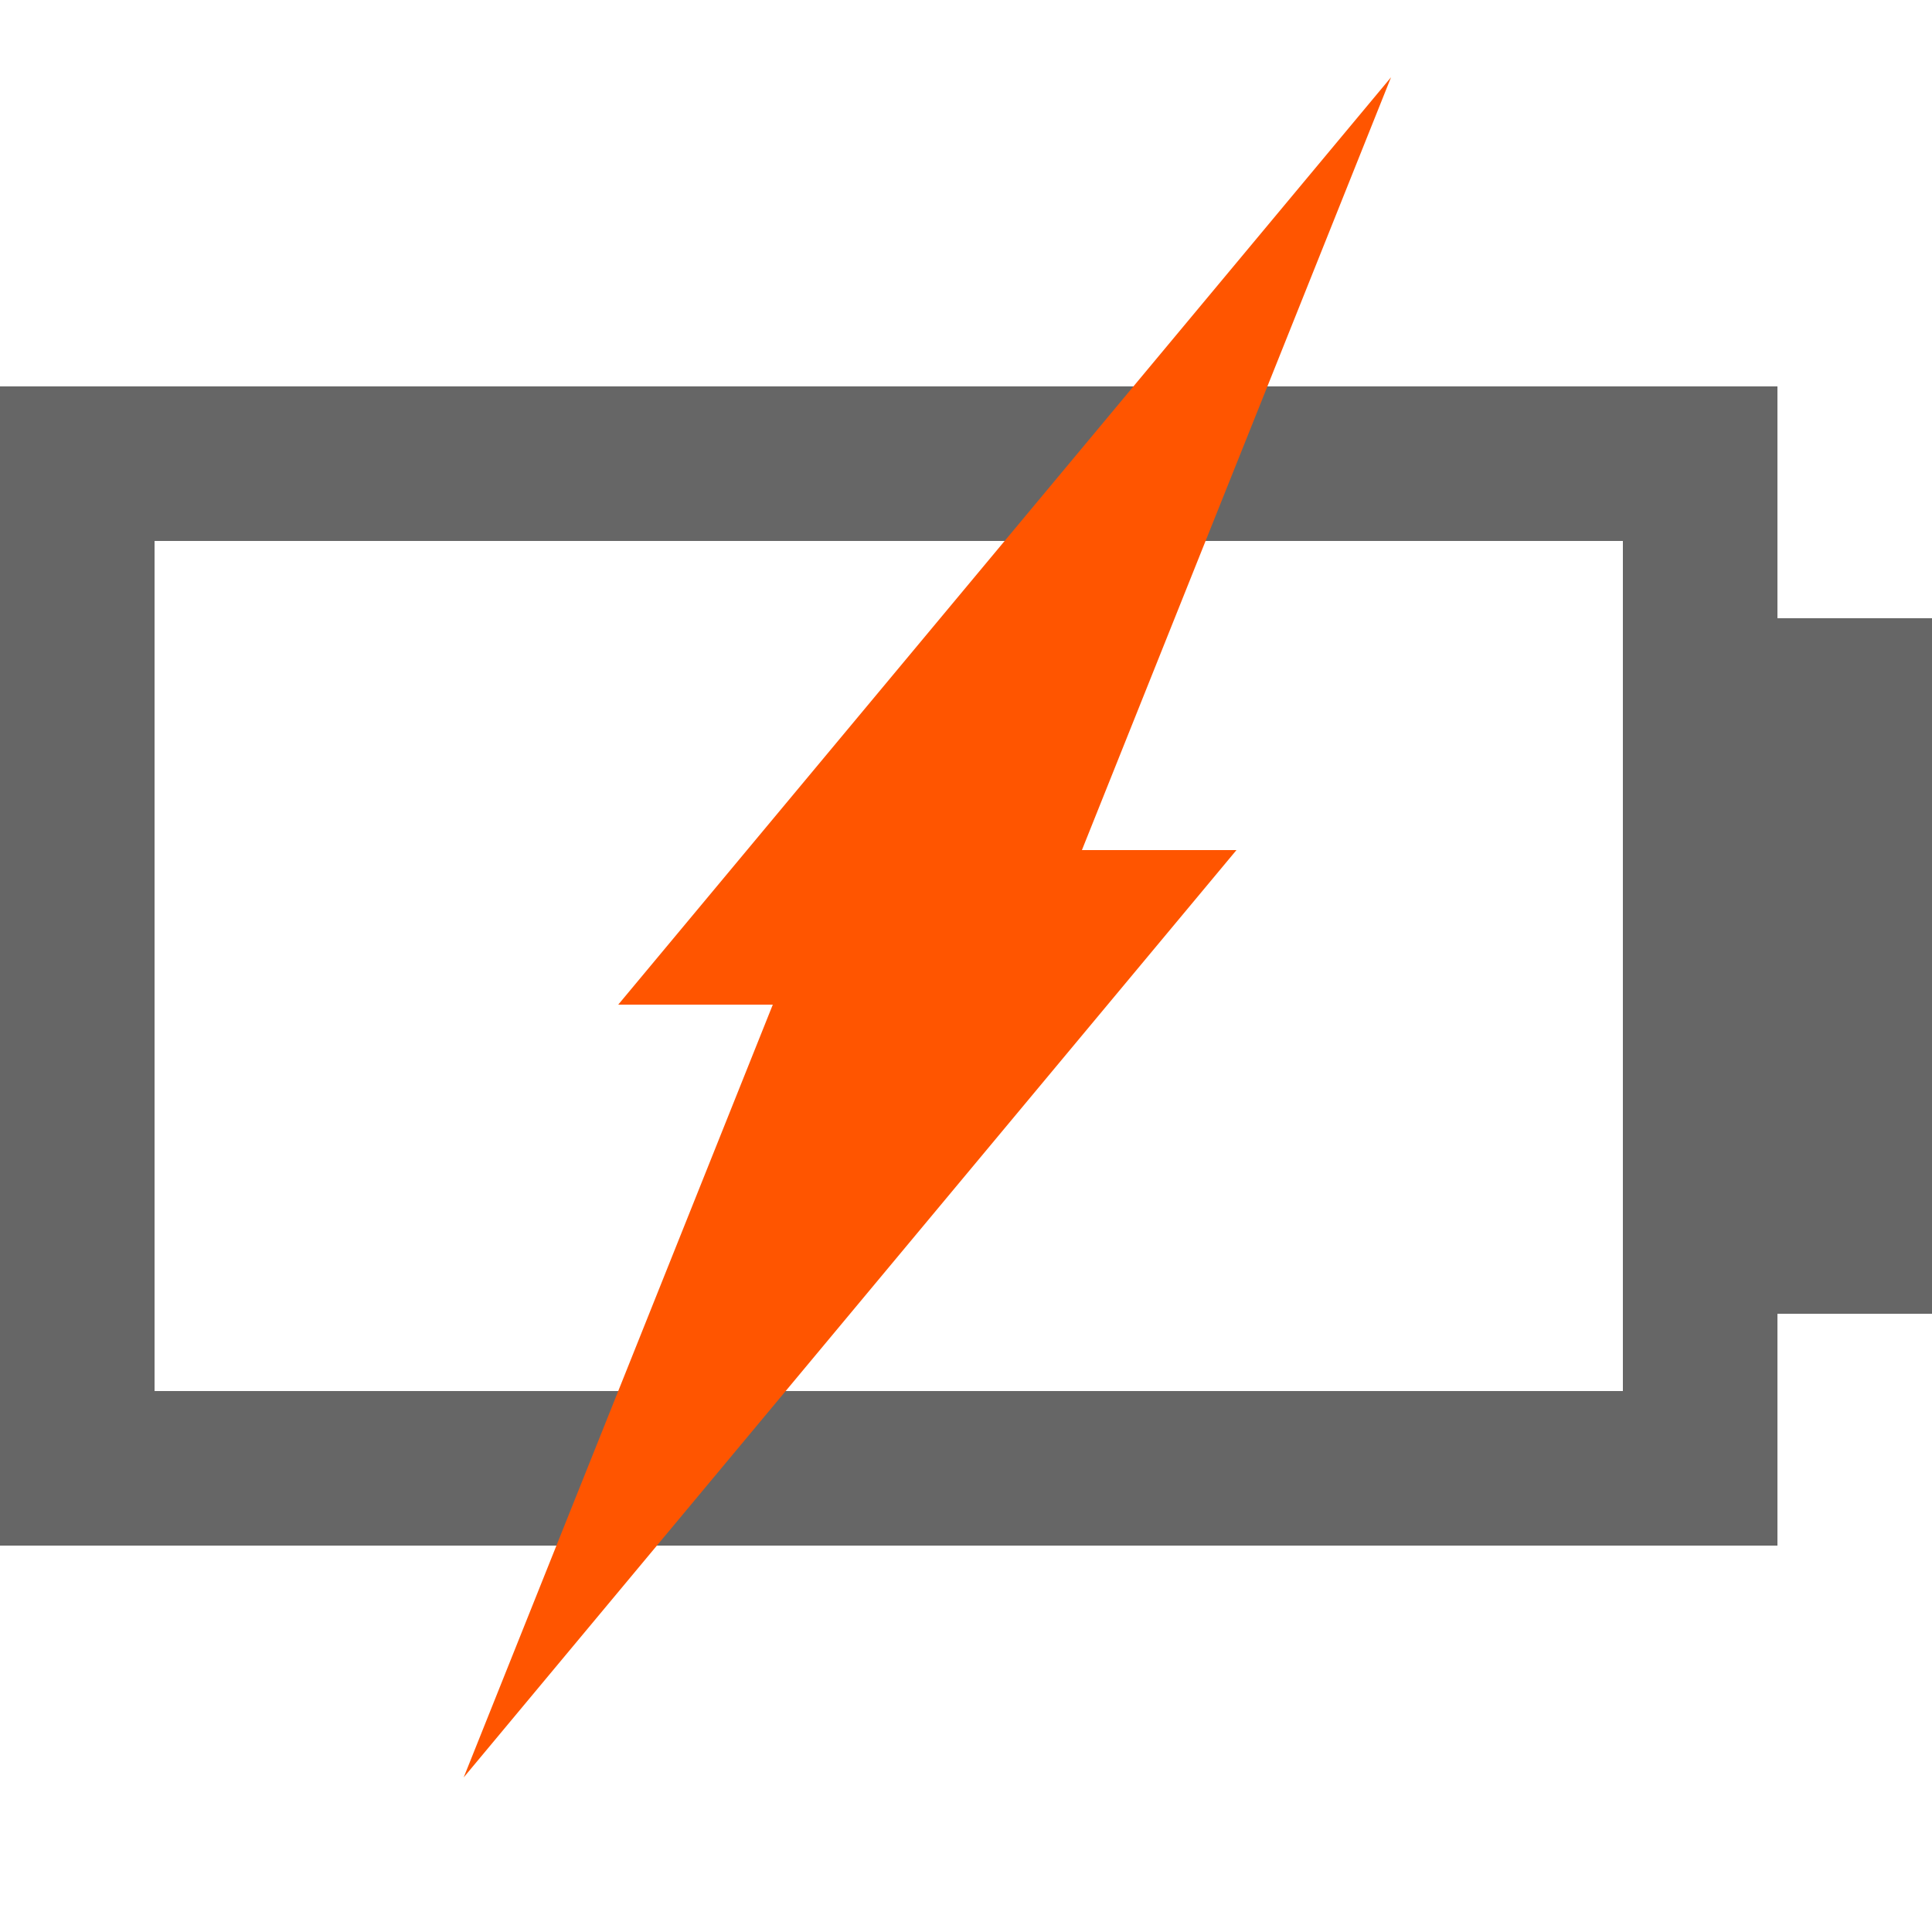
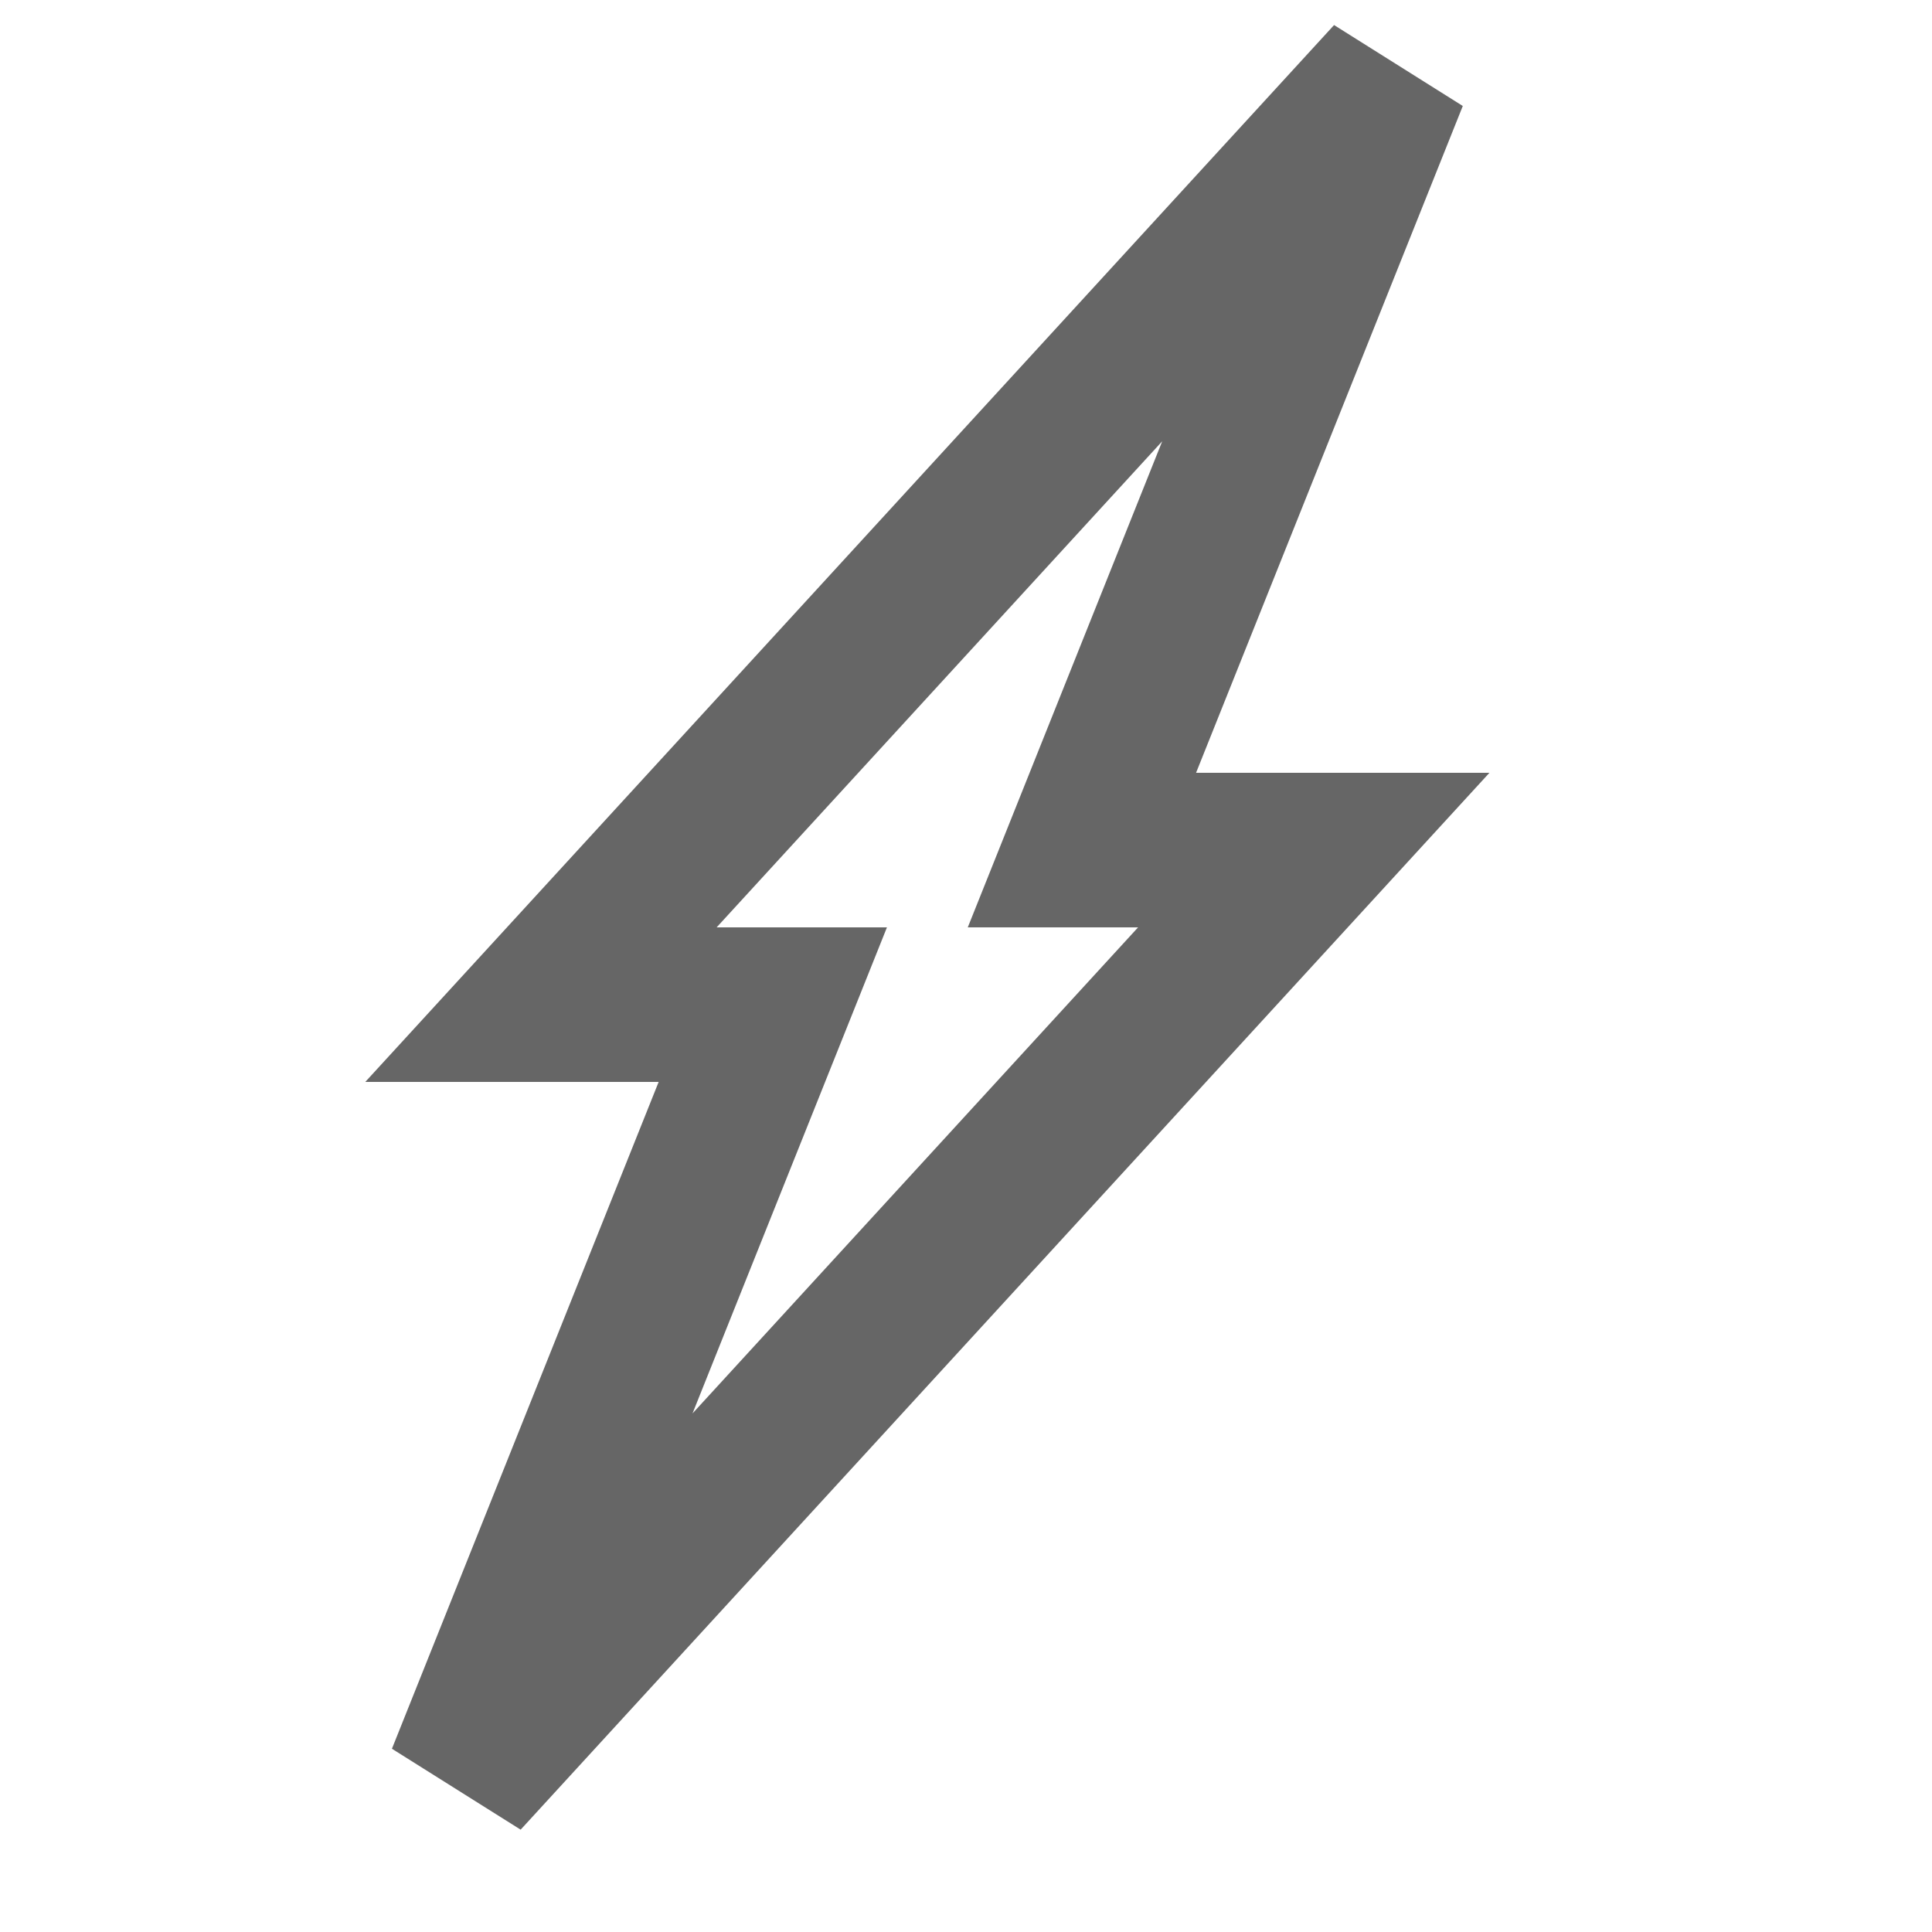
<svg xmlns="http://www.w3.org/2000/svg" width="25" height="25" viewBox="0 0 25 25" id="svg2" version="1.1">
  <defs id="defs4" />
  <g id="layer2" style="display:inline" transform="translate(0,-25)">
-     <rect style="fill:none;stroke:#666666;stroke-width:2;stroke-miterlimit:4;stroke-dasharray:none" id="rect3430" width="21" height="13" x="1" y="31" />
-     <path style="fill:none;fill-rule:evenodd;stroke:#666666;stroke-width:2;stroke-linecap:butt;stroke-linejoin:miter;stroke-miterlimit:4;stroke-dasharray:none;stroke-opacity:1" d="m 24,33 0,9" id="path5026" />
-     <path style="fill:none;fill-rule:evenodd;stroke:#666666;stroke-width:2;stroke-linecap:butt;stroke-linejoin:miter;stroke-miterlimit:4;stroke-dasharray:none;stroke-opacity:1" d="m 24,42 0,-9" id="path5028" />
-     <path style="display:inline;fill:#ff5500;fill-opacity:1;fill-rule:evenodd;stroke:none;stroke-width:1px;stroke-linecap:butt;stroke-linejoin:miter;stroke-opacity:1" d="M 18,26 8,38 10,38 6,48 16,36 14,36 Z" id="path4201" />
+     <path style="display:inline;fill:none;fill-opacity:1;fill-rule:evenodd;stroke:#666666;stroke-width:2;stroke-linecap:butt;stroke-linejoin:miter;stroke-miterlimit:4;stroke-dasharray:none;stroke-opacity:1" d="M 18,26 7,38 10,38 6,48 17,36 14,36 Z" id="path4201" />
  </g>
</svg>
